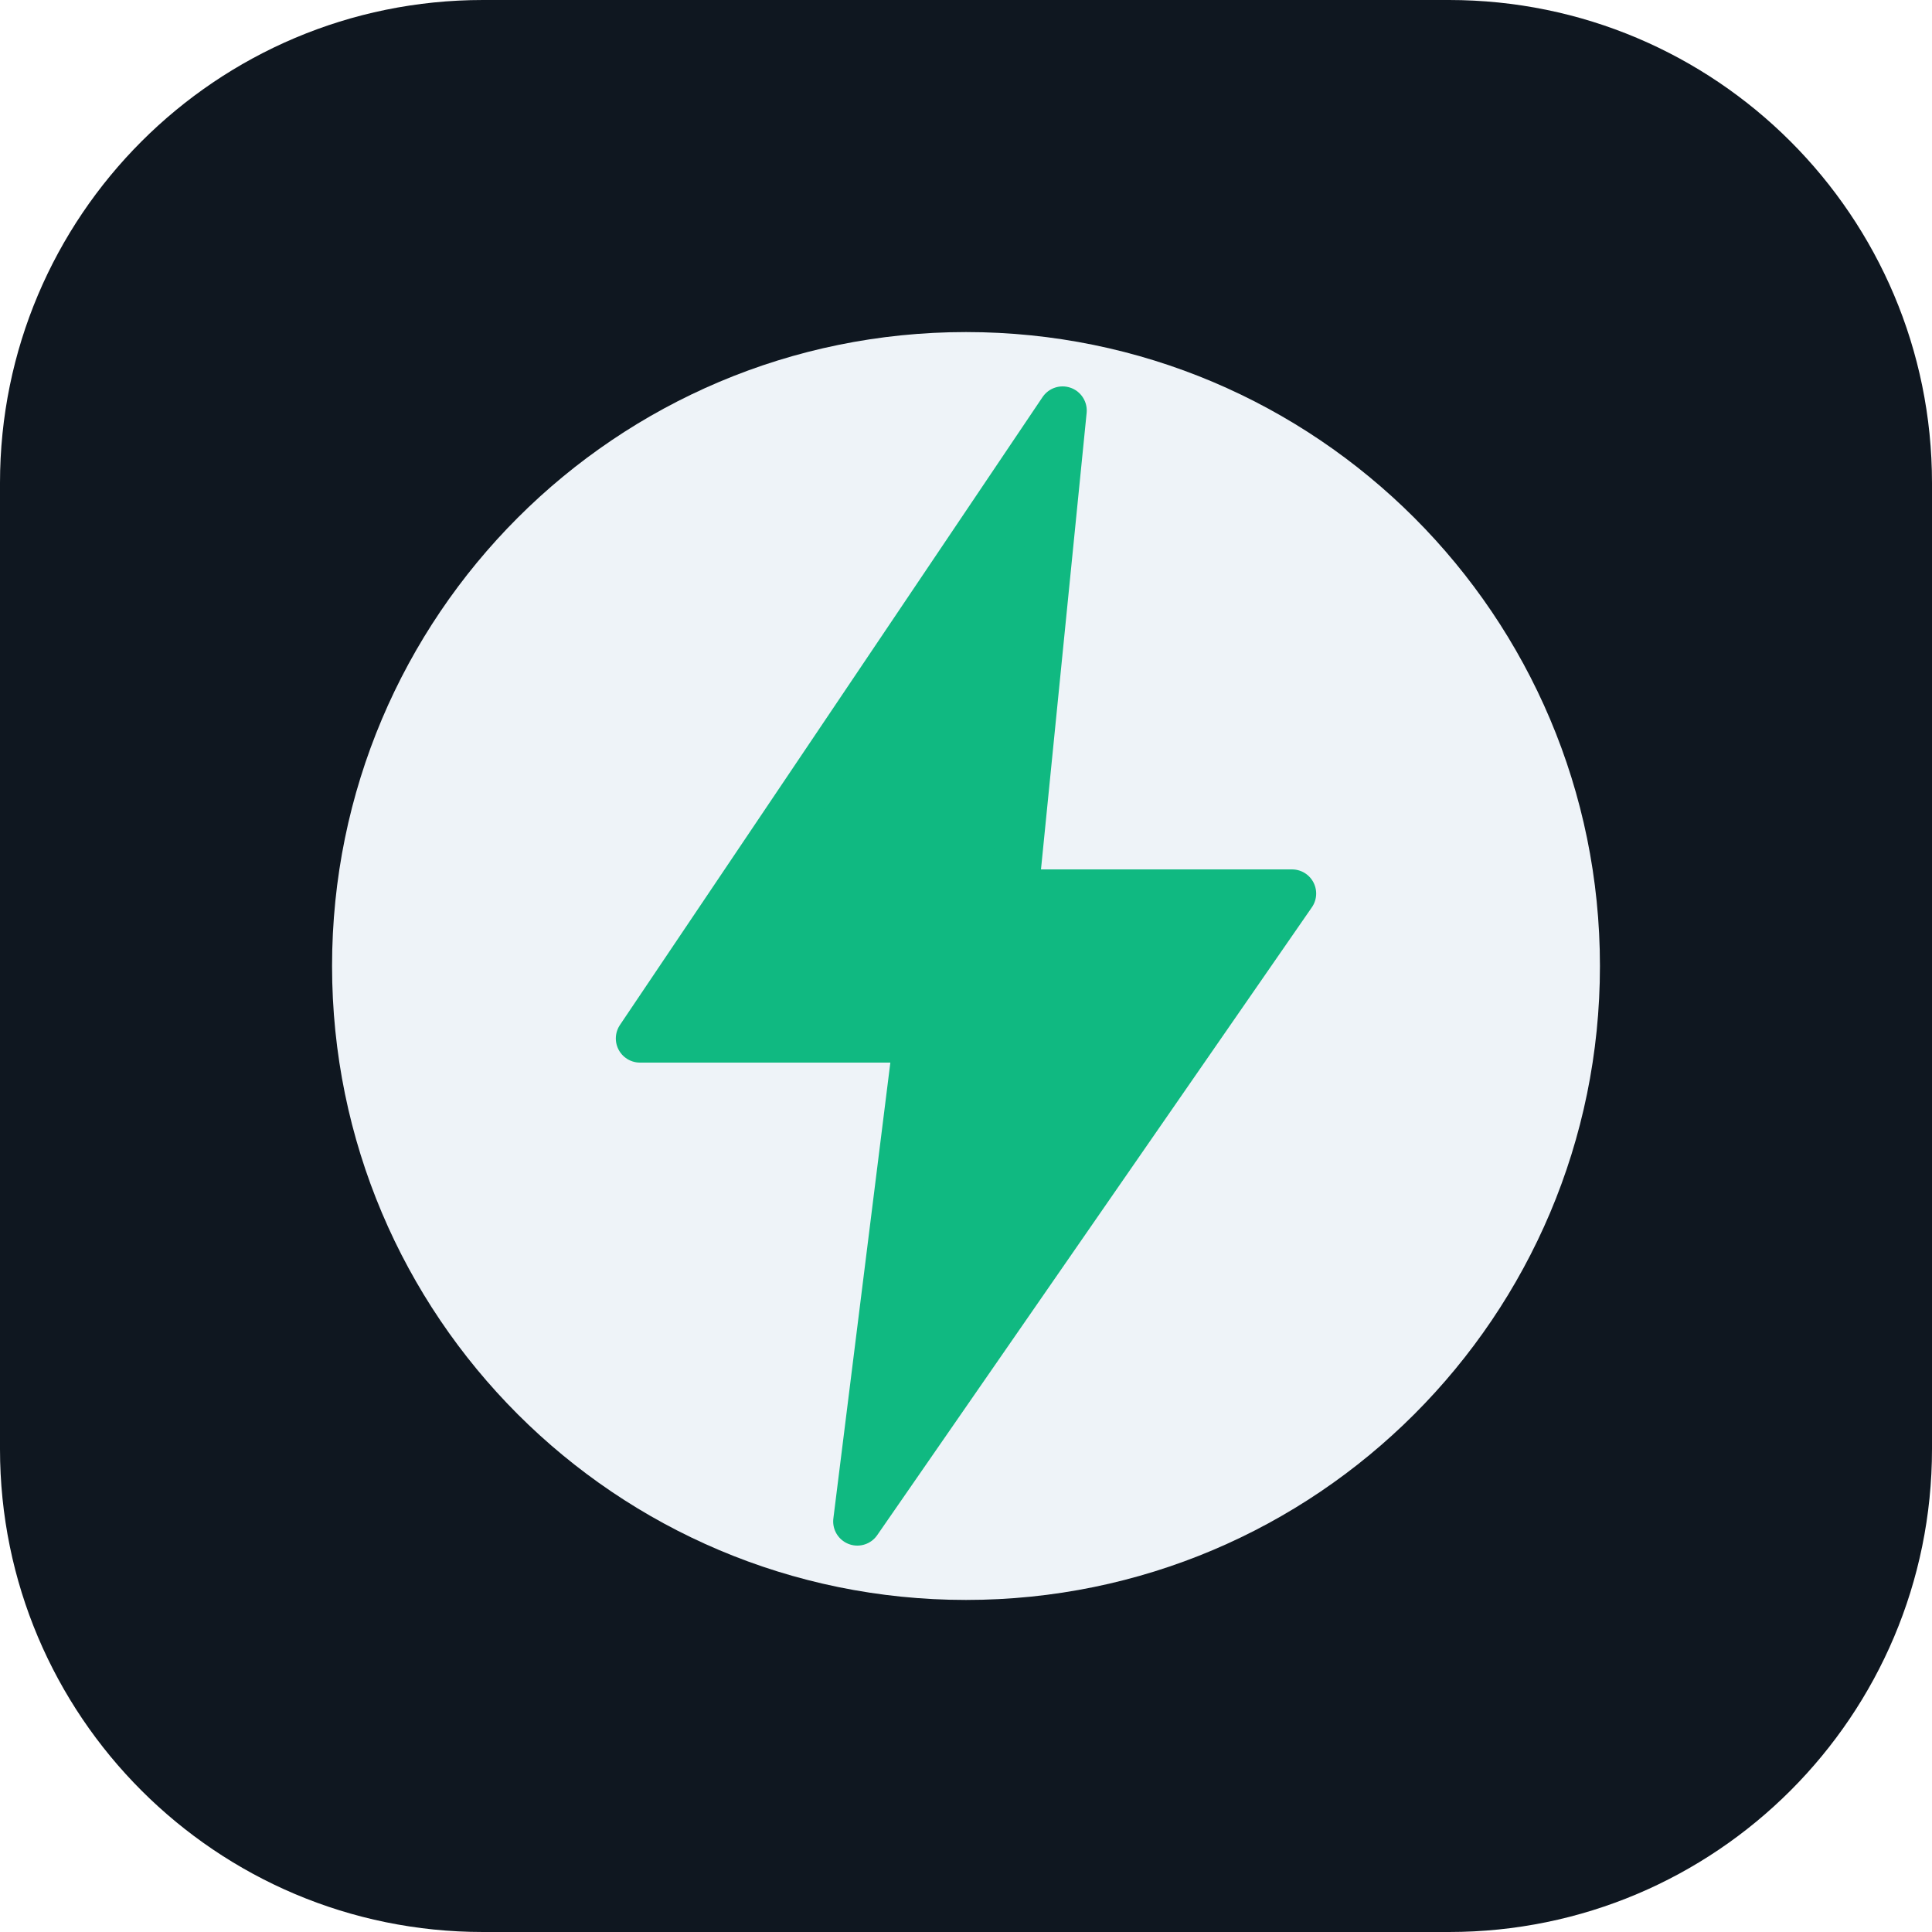
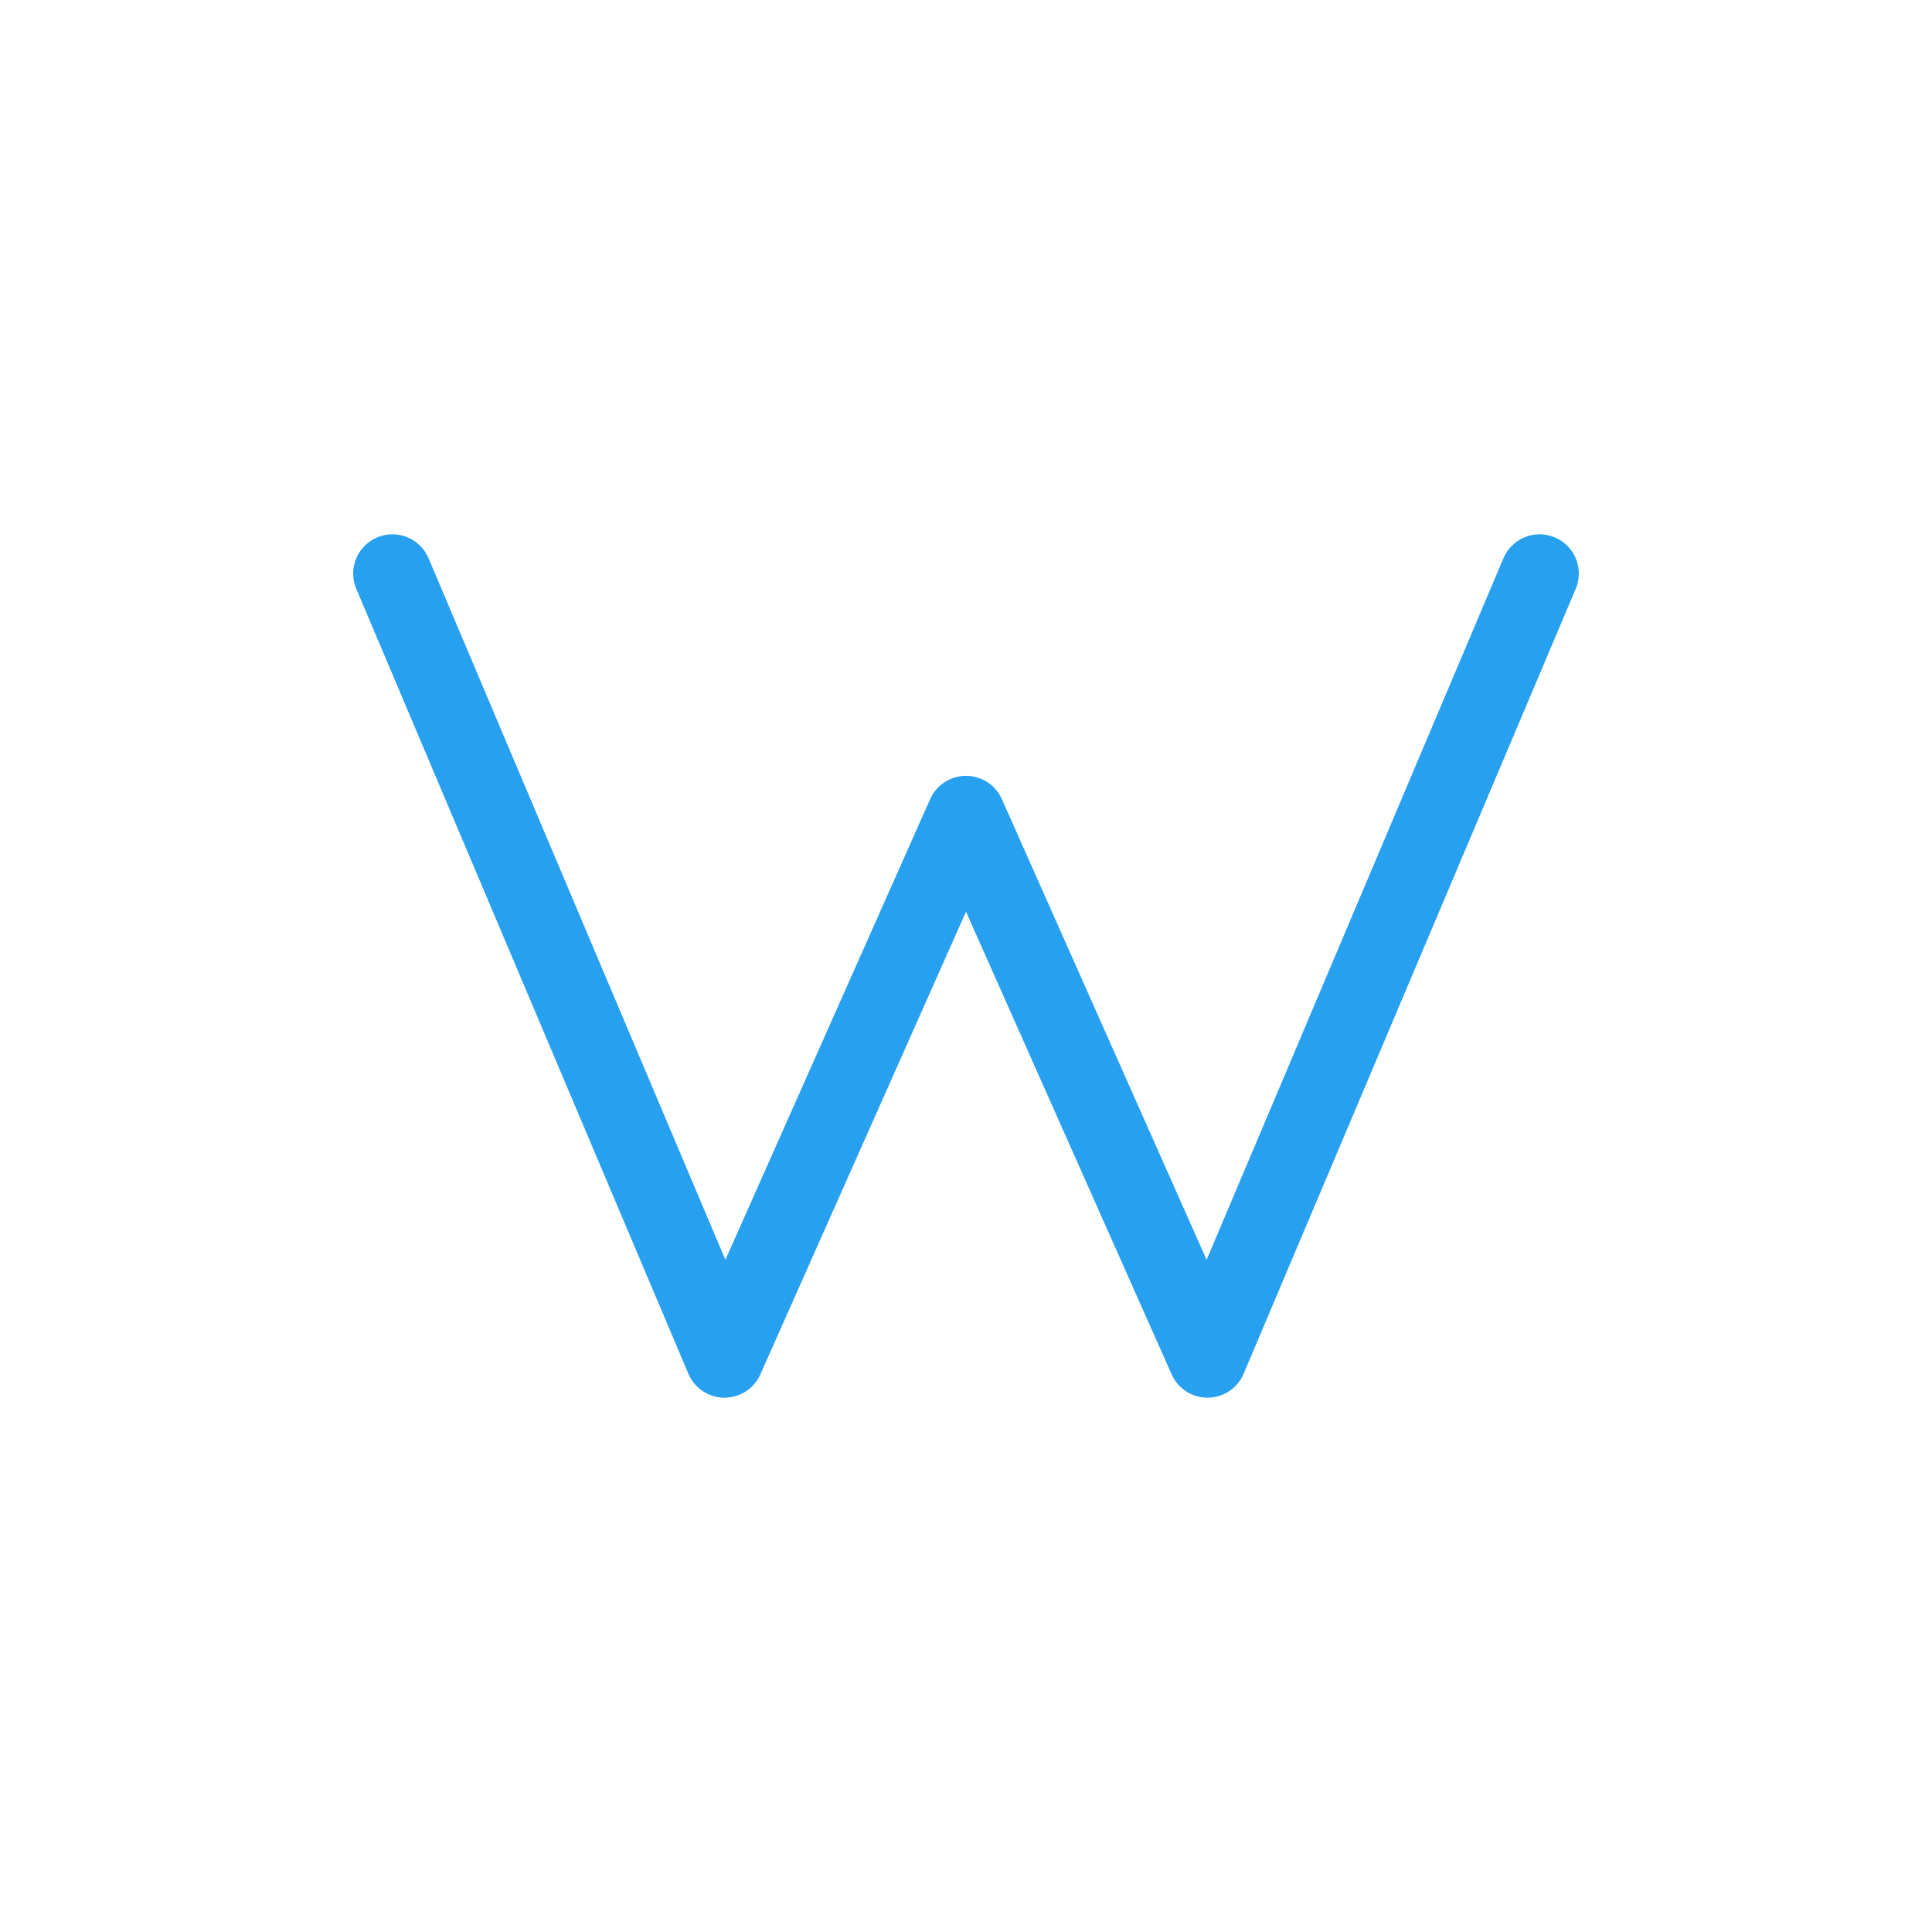
<svg xmlns="http://www.w3.org/2000/svg" viewBox="0 0 32 32" fill="none">
-   <rect width="32" height="32" rx="8" fill="#0F1720" />
-   <circle cx="16" cy="16" r="10.5" fill="#EEF3F8" />
-   <path d="M17.6 6.8L10.6 17.2H15.2L14.2 25.2L21.4 14.8H16.8Z" fill="#10B981" stroke="#10B981" stroke-width="0.8" stroke-linejoin="round" />
+   <path d="M6.5 9.5 12 22.5 16 13.5 20 22.5 25.5 9.5" stroke="#28A0F0" stroke-width="1.3" stroke-linecap="round" stroke-linejoin="round" />
</svg>
